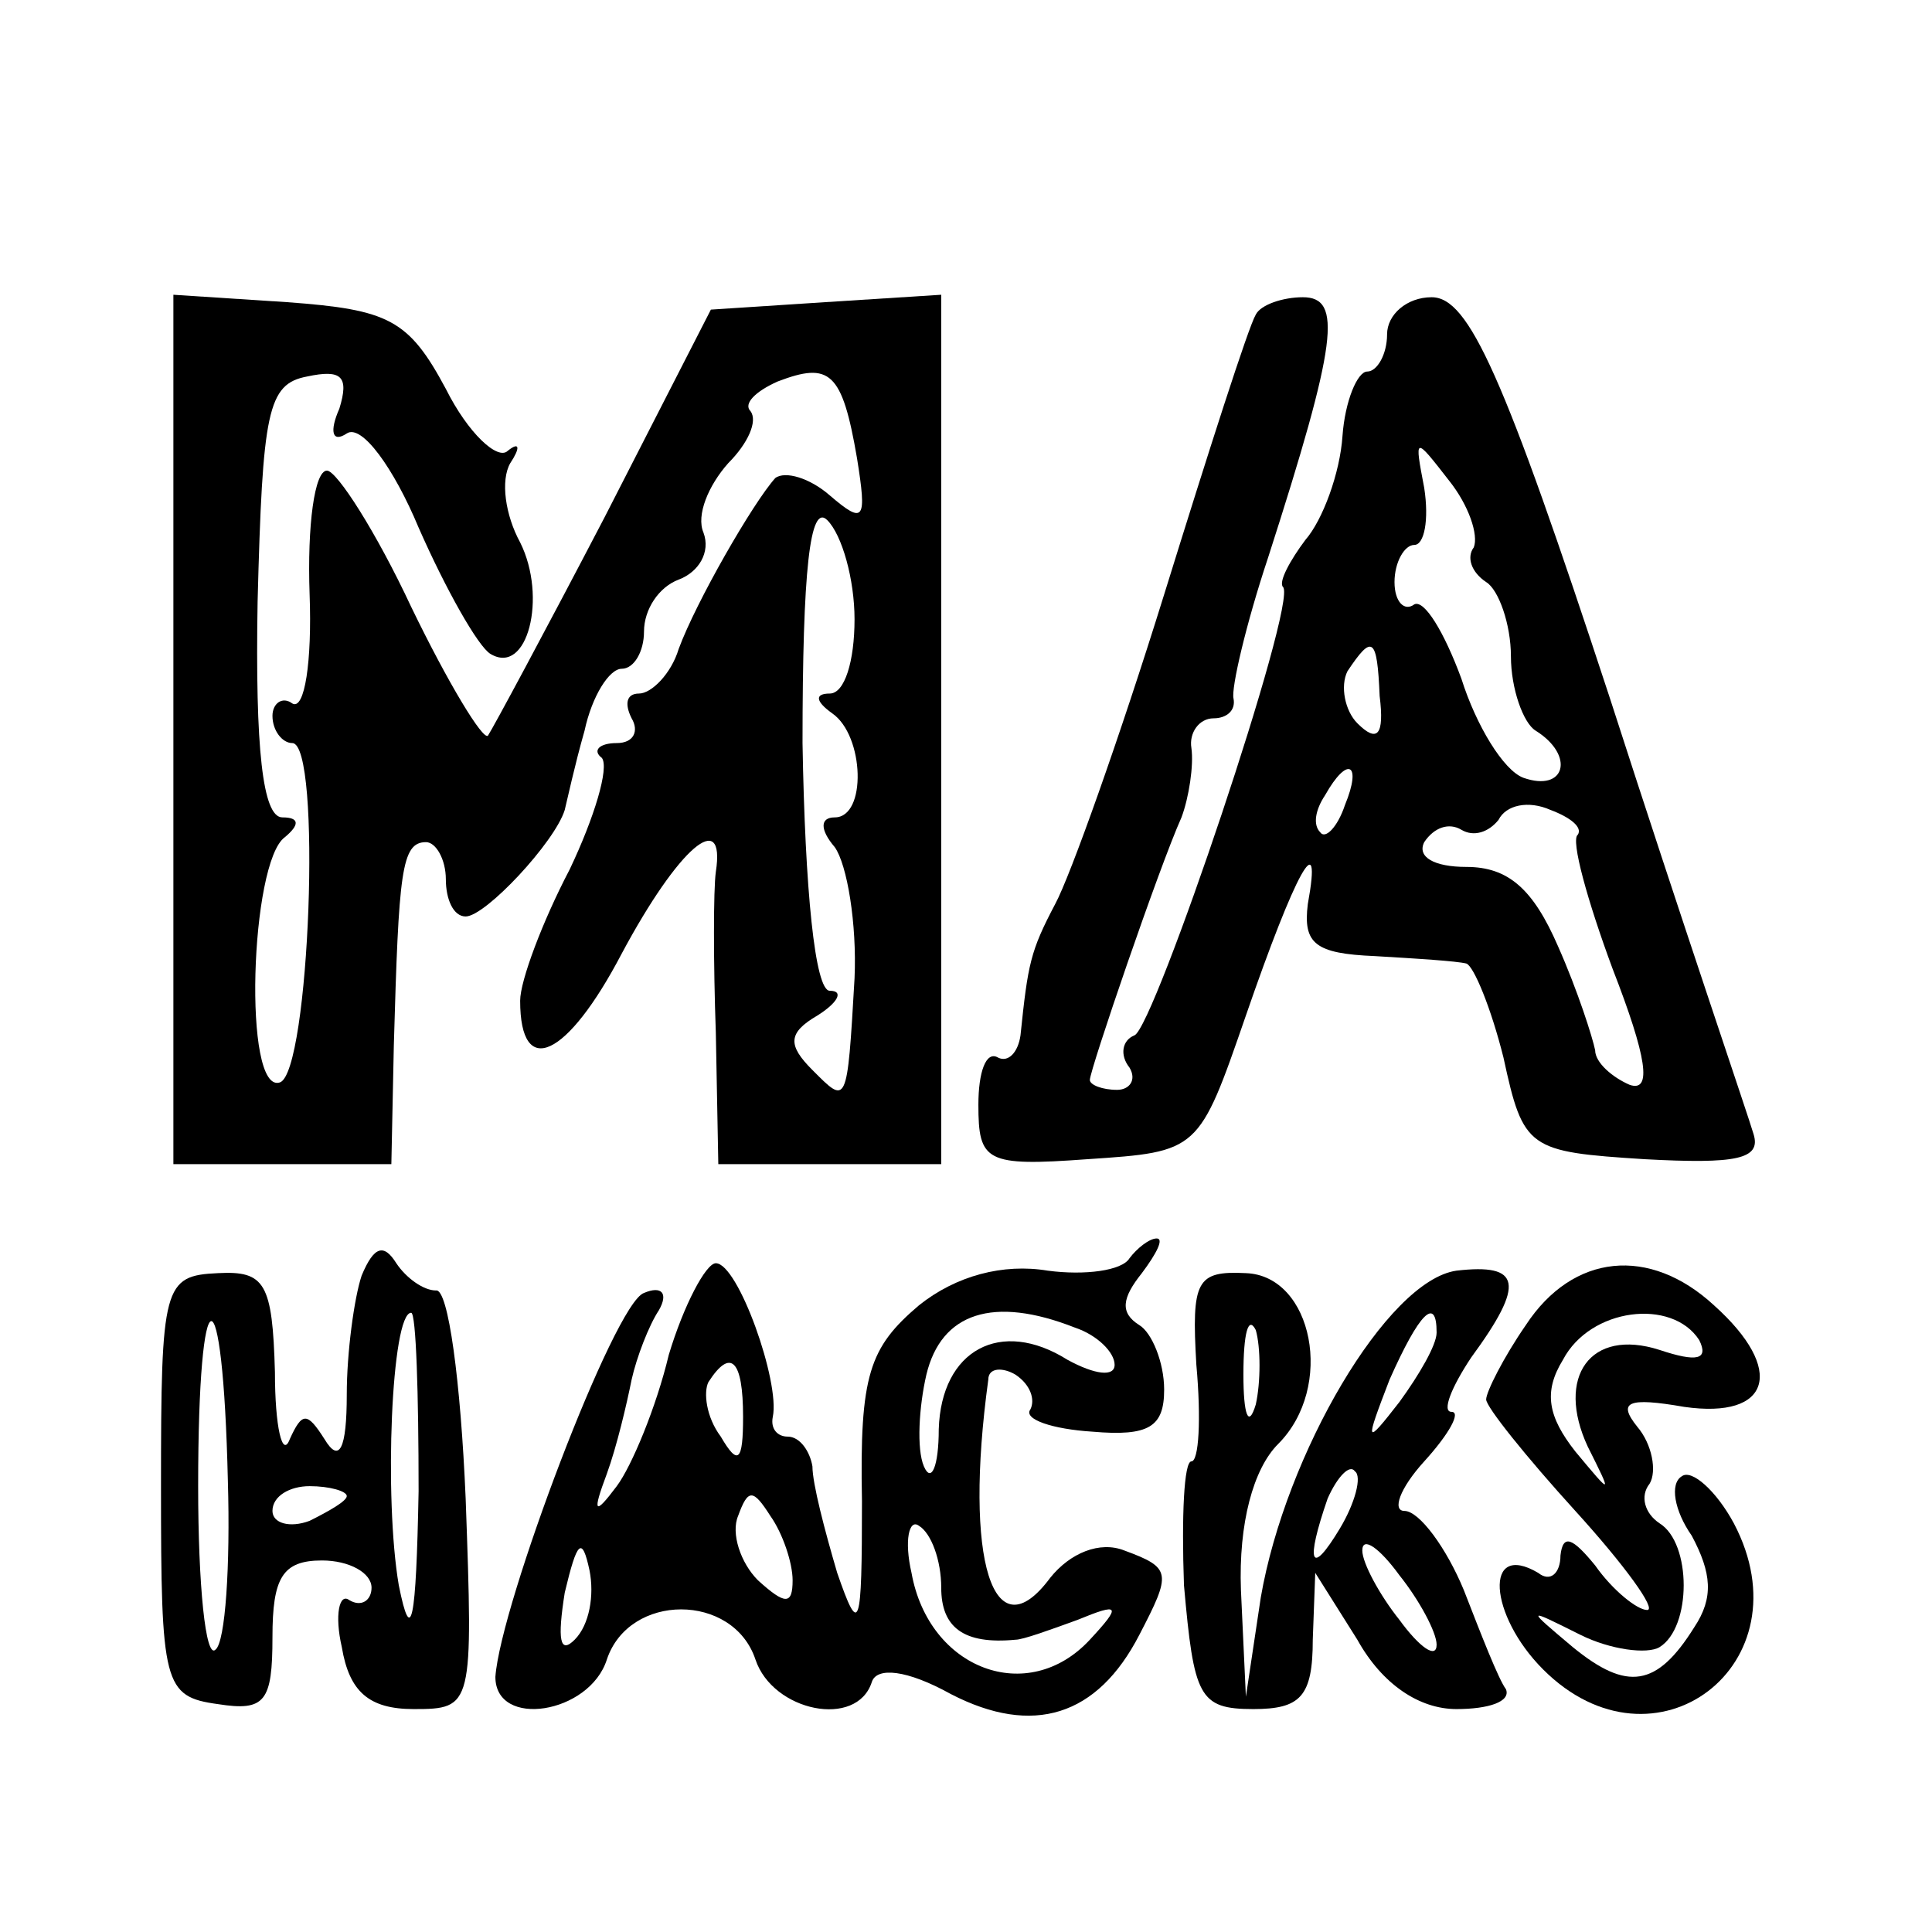
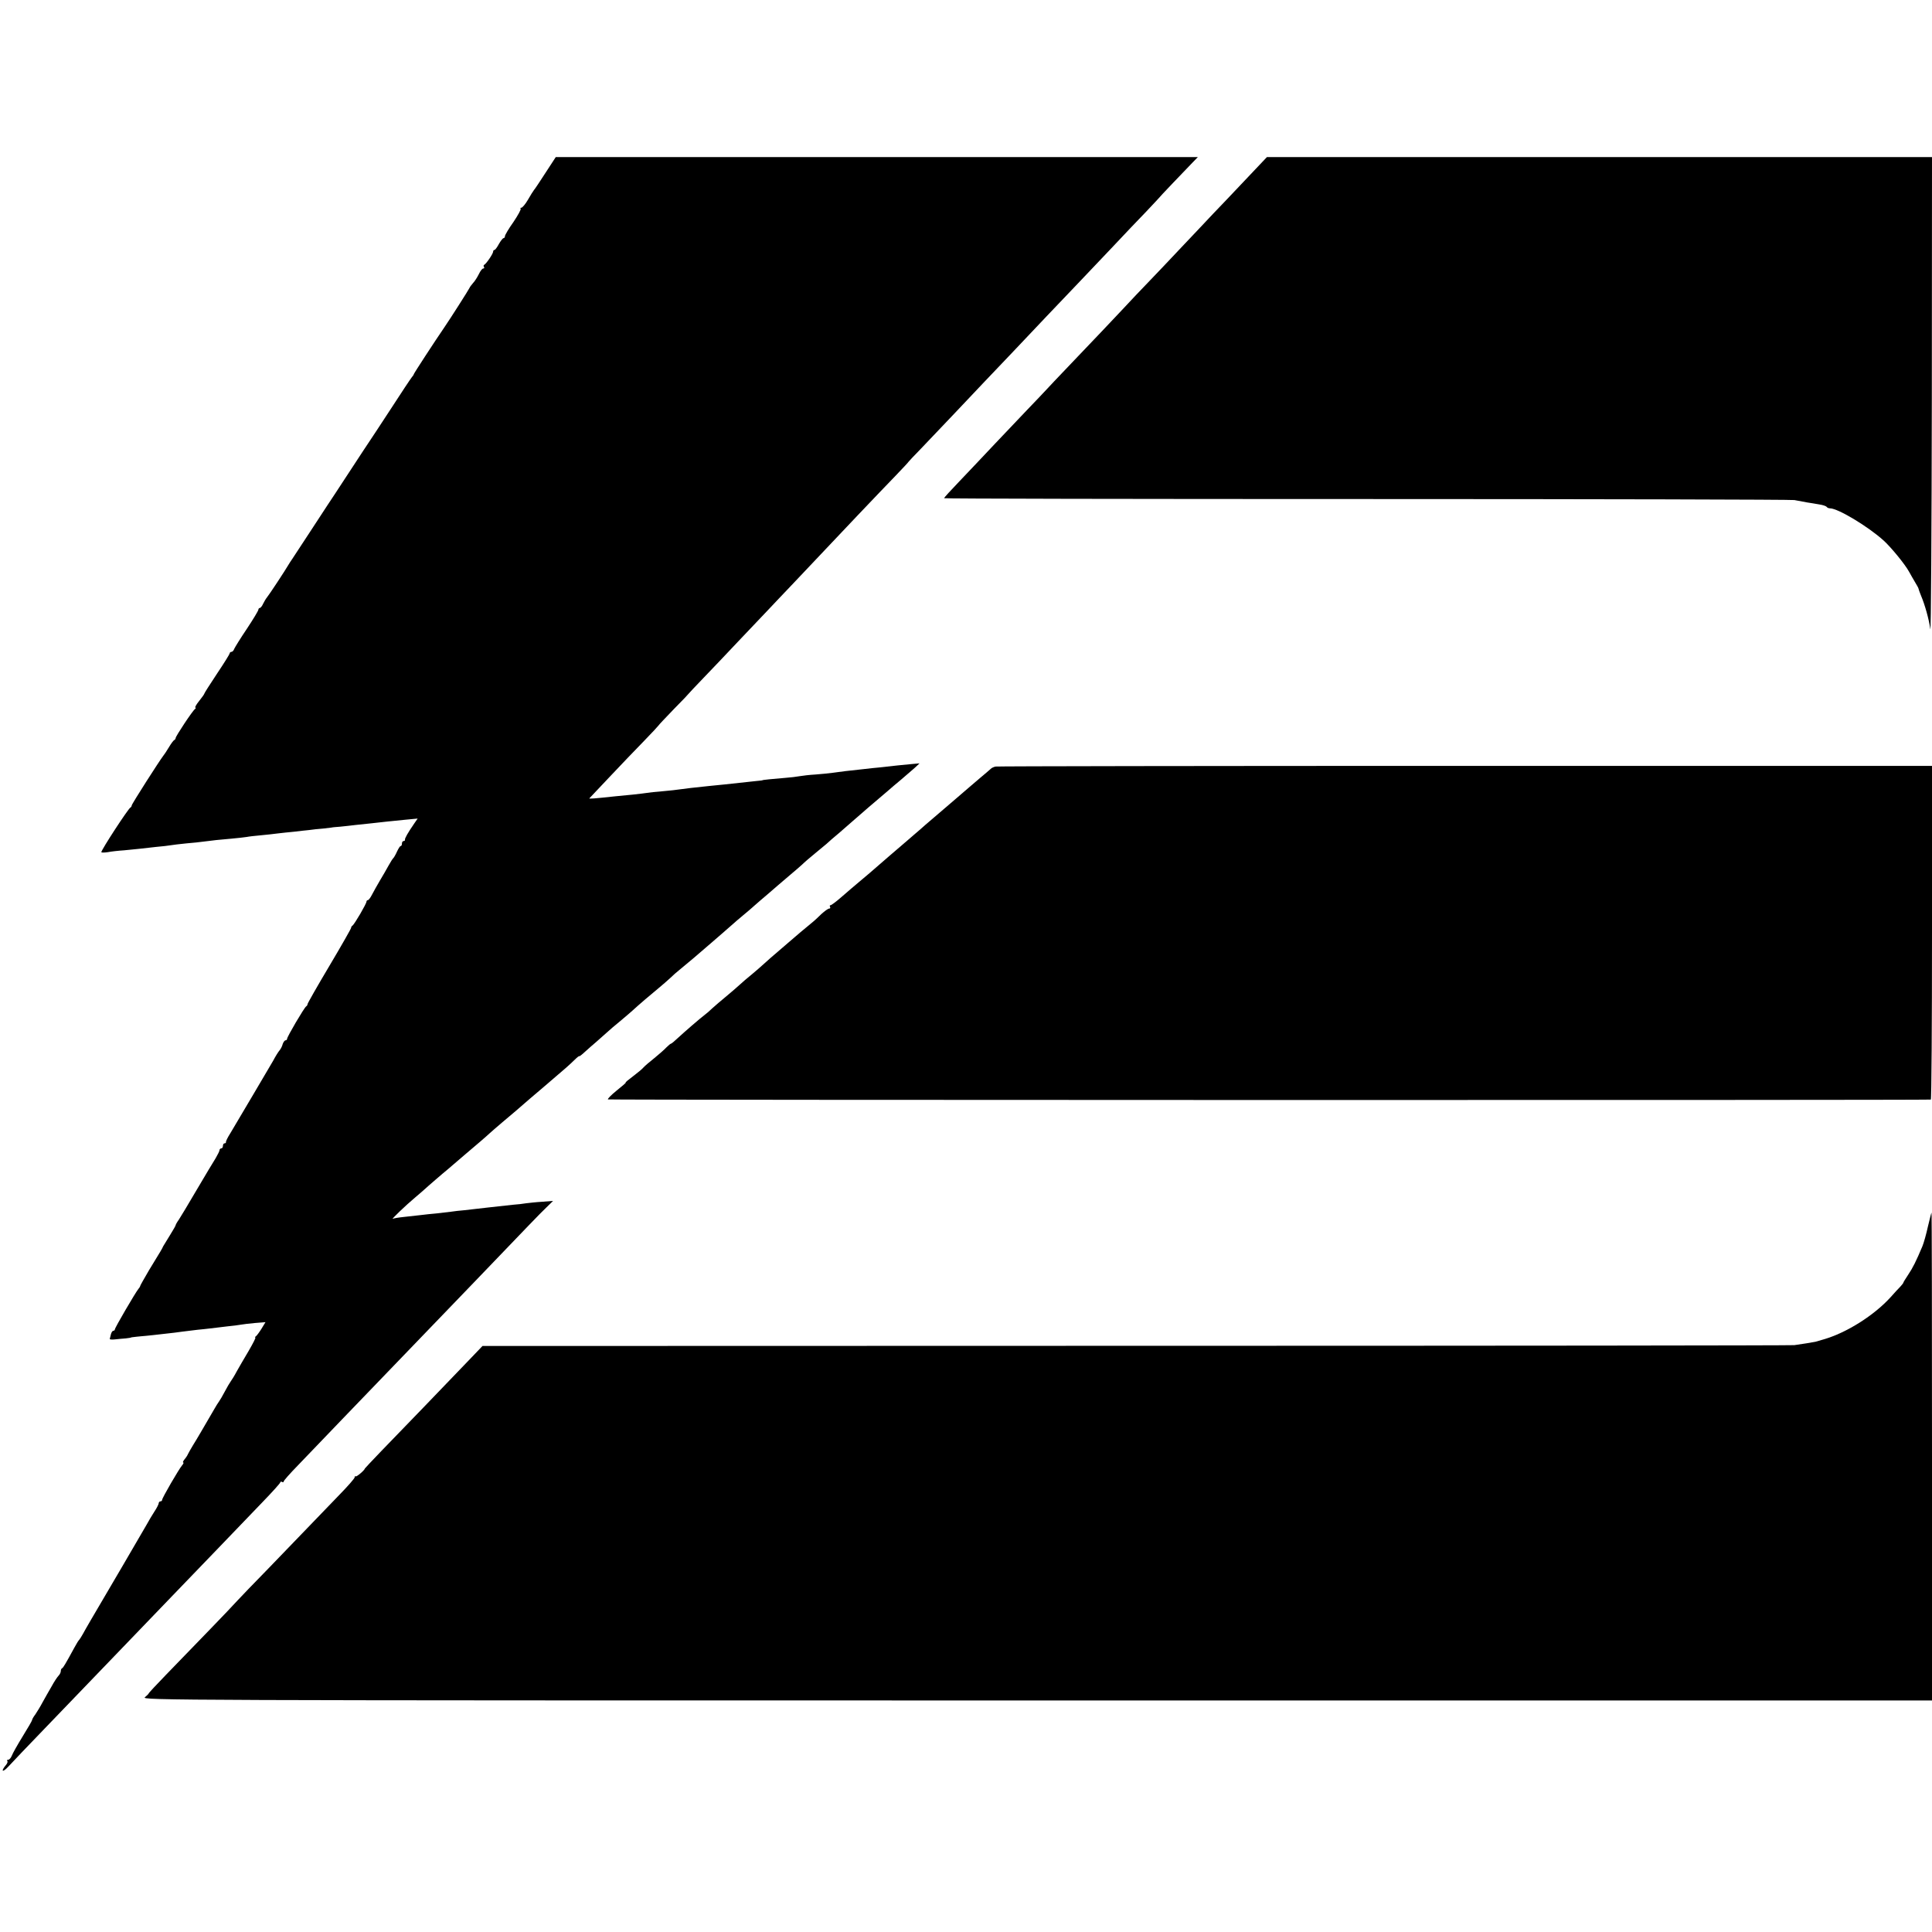
- <svg xmlns="http://www.w3.org/2000/svg" version="1.0" width="78pt" height="78pt" viewBox="0 0 78 78" preserveAspectRatio="xMidYMid meet">
-   <g transform="translate(0,78) scale(0.1,-0.1)" fill="#000000" stroke="none">
-     <path d="M70 486 l0 -176 44 0 44 0 1 48 c2 70 3 82 13 82 4 0 8 -7 8 -15 0 -8 3 -15 8 -15 8 0 36 30 40 43 1 4 4 18 8 32 3 14 10 25 15 25 5 0 9 7 9 15 0 9 6 18 14 21 8 3 13 11 10 19 -3 7 2 19 10 28 8 8 12 17 9 21 -3 3 2 8 11 12 21 8 26 4 32 -31 4 -25 3 -27 -11 -15 -8 7 -18 10 -22 7 -9 -10 -32 -50 -39 -69 -3 -10 -11 -18 -16 -18 -5 0 -6 -4 -3 -10 3 -5 1 -10 -6 -10 -7 0 -10 -3 -6 -6 3 -4 -3 -24 -13 -45 -11 -21 -20 -45 -20 -53 0 -32 19 -23 41 19 23 43 42 59 38 33 -1 -7 -1 -37 0 -65 l1 -53 45 0 45 0 0 176 0 175 -47 -3 -46 -3 -43 -84 c-24 -46 -45 -85 -47 -88 -2 -2 -16 21 -31 52 -14 30 -30 55 -34 55 -5 0 -8 -22 -7 -50 1 -27 -2 -47 -7 -44 -4 3 -8 0 -8 -5 0 -6 4 -11 8 -11 12 0 7 -133 -5 -137 -15 -5 -12 89 2 99 6 5 6 8 -1 8 -8 0 -11 28 -10 87 2 77 4 88 20 91 14 3 17 0 13 -13 -4 -9 -3 -14 3 -10 6 4 19 -14 29 -38 11 -25 24 -48 29 -51 15 -9 23 23 12 45 -6 11 -8 25 -4 32 4 6 4 9 -1 5 -4 -4 -16 7 -25 25 -15 28 -23 32 -64 35 l-46 3 0 -175z m275 44 c0 -17 -4 -30 -10 -30 -6 0 -6 -3 1 -8 13 -9 14 -42 1 -42 -6 0 -6 -5 0 -12 5 -7 9 -31 8 -53 -3 -52 -3 -51 -17 -37 -10 10 -10 15 2 22 8 5 11 10 5 10 -6 0 -10 41 -11 100 0 70 3 97 10 90 6 -6 11 -24 11 -40z" />
-     <path d="M507 653 c-3 -5 -19 -55 -37 -113 -18 -58 -38 -114 -44 -125 -10 -19 -11 -24 -14 -53 -1 -7 -5 -11 -9 -9 -5 3 -8 -6 -8 -19 0 -23 3 -25 44 -22 45 3 45 3 64 58 20 58 31 78 25 45 -2 -16 3 -20 27 -21 17 -1 33 -2 37 -3 3 -1 10 -18 15 -38 8 -37 10 -38 57 -41 37 -2 47 0 44 10 -2 7 -29 86 -58 176 -43 131 -57 162 -72 162 -10 0 -18 -7 -18 -15 0 -8 -4 -15 -8 -15 -4 0 -9 -12 -10 -26 -1 -15 -8 -34 -15 -42 -6 -8 -11 -17 -9 -19 6 -6 -52 -178 -60 -181 -5 -2 -6 -8 -2 -13 3 -5 0 -9 -5 -9 -6 0 -11 2 -11 4 0 4 28 86 37 106 3 8 5 21 4 28 -1 6 3 12 9 12 5 0 9 3 8 8 -1 4 5 30 14 57 28 87 30 105 14 105 -8 0 -17 -3 -19 -7z m88 -94 c-3 -4 -1 -10 5 -14 5 -3 10 -17 10 -30 0 -13 5 -27 10 -30 16 -10 12 -25 -5 -19 -8 3 -19 21 -25 40 -7 19 -15 32 -19 30 -4 -3 -8 1 -8 9 0 8 4 15 8 15 4 0 6 10 4 23 -4 21 -4 21 10 3 8 -10 12 -22 10 -27z m-38 -60 c2 -16 -1 -19 -9 -11 -5 5 -7 15 -4 21 10 15 12 14 13 -10z m-14 -44 c-3 -9 -8 -14 -10 -11 -3 3 -2 9 2 15 9 16 15 13 8 -4z m94 -12 c-3 -2 4 -27 14 -54 14 -36 16 -50 7 -47 -7 3 -14 9 -14 14 -1 5 -7 24 -15 42 -10 23 -20 32 -37 32 -13 0 -20 4 -17 10 4 6 10 8 15 5 5 -3 11 -1 15 4 3 6 12 8 21 4 8 -3 13 -7 11 -10z" />
-     <path d="M146 265 c-3 -9 -6 -31 -6 -48 0 -22 -3 -28 -9 -18 -7 11 -9 11 -14 0 -3 -8 -6 5 -6 27 -1 36 -4 41 -23 40 -22 -1 -23 -5 -23 -86 0 -80 1 -85 23 -88 19 -3 22 1 22 27 0 24 4 31 20 31 11 0 20 -5 20 -11 0 -5 -4 -8 -9 -5 -4 3 -6 -6 -3 -19 3 -18 11 -25 29 -25 24 0 24 1 21 85 -2 47 -7 85 -12 84 -5 0 -12 5 -16 11 -5 8 -9 7 -14 -5z m-54 -83 c1 -34 -1 -65 -5 -68 -4 -4 -7 26 -7 66 0 88 10 89 12 2z m77 -4 c-1 -53 -3 -63 -8 -38 -6 35 -3 110 5 110 2 0 3 -33 3 -72z m-29 -2 c0 -2 -7 -6 -15 -10 -8 -3 -15 -1 -15 4 0 6 7 10 15 10 8 0 15 -2 15 -4z" />
-     <path d="M456 272 c-3 -5 -18 -7 -33 -5 -18 3 -37 -2 -52 -14 -20 -17 -24 -28 -23 -79 0 -52 -1 -55 -10 -29 -5 17 -10 36 -10 43 -1 6 -5 12 -10 12 -4 0 -7 3 -6 8 3 14 -14 62 -23 62 -4 0 -13 -17 -19 -37 -5 -21 -15 -45 -21 -53 -9 -12 -10 -11 -4 5 4 11 8 28 10 38 2 9 7 22 11 28 4 7 1 10 -6 7 -12 -4 -58 -126 -60 -155 0 -21 38 -15 45 7 9 27 51 27 60 0 7 -21 41 -28 47 -9 2 6 14 5 32 -5 33 -17 59 -9 76 24 13 25 13 27 -6 34 -10 4 -22 -1 -30 -11 -23 -31 -35 7 -25 80 0 5 6 5 11 2 6 -4 8 -10 6 -14 -3 -4 9 -8 25 -9 23 -2 29 2 29 17 0 11 -5 23 -10 26 -8 5 -7 11 1 21 6 8 9 14 6 14 -3 0 -8 -4 -11 -8z m-22 -28 c9 -3 16 -10 16 -15 0 -5 -8 -4 -19 2 -27 17 -51 4 -52 -28 0 -15 -3 -22 -6 -15 -3 7 -2 24 1 37 6 25 27 32 60 19z m-134 -36 c0 -18 -2 -20 -9 -8 -6 8 -7 18 -5 22 9 14 14 9 14 -14z m20 -66 c0 -10 -3 -10 -14 0 -7 7 -11 19 -8 26 4 11 6 11 13 0 5 -7 9 -19 9 -26z m60 -3 c0 -16 9 -23 30 -21 3 0 14 4 25 8 17 7 18 6 5 -8 -25 -27 -65 -12 -72 27 -3 13 -1 22 3 19 5 -3 9 -14 9 -25z m-148 -21 c-6 -6 -7 0 -4 19 5 21 7 23 10 9 2 -10 0 -22 -6 -28z" />
-     <path d="M483 229 c2 -22 1 -39 -2 -39 -3 0 -4 -22 -3 -50 4 -45 6 -50 28 -50 19 0 24 5 24 28 l1 27 17 -27 c10 -18 25 -28 40 -28 13 0 22 3 20 8 -3 4 -10 22 -17 40 -7 17 -18 32 -24 32 -5 0 -2 9 8 20 10 11 15 20 11 20 -4 0 0 10 8 22 22 30 20 38 -6 35 -28 -4 -69 -74 -79 -132 l-6 -40 -2 43 c-1 27 5 49 15 59 23 23 14 68 -13 69 -20 1 -22 -3 -20 -37z m24 -16 c-3 -10 -5 -4 -5 12 0 17 2 24 5 18 2 -7 2 -21 0 -30z m73 29 c0 -5 -7 -17 -15 -28 -14 -18 -14 -17 -4 9 12 27 19 34 19 19z m-39 -79 c-12 -20 -14 -14 -5 12 4 9 9 14 11 11 3 -2 0 -13 -6 -23z m39 -47 c0 -6 -7 -1 -15 10 -8 10 -15 23 -15 28 0 6 7 1 15 -10 8 -10 15 -23 15 -28z" />
-     <path d="M616 245 c-9 -13 -16 -27 -16 -30 0 -3 16 -23 36 -45 20 -22 33 -40 29 -40 -4 0 -14 8 -21 18 -9 11 -13 13 -14 4 0 -7 -4 -11 -9 -7 -22 13 -20 -17 2 -39 45 -45 107 2 77 59 -7 13 -17 22 -21 19 -5 -3 -3 -14 4 -24 8 -15 9 -25 1 -37 -15 -24 -27 -26 -49 -8 -19 16 -19 16 3 5 12 -6 27 -8 32 -5 13 8 13 42 0 50 -6 4 -8 11 -4 16 3 5 1 16 -5 23 -8 10 -4 12 19 8 35 -5 41 15 12 41 -26 24 -57 21 -76 -8z m70 -6 c4 -8 -1 -9 -16 -4 -28 9 -42 -11 -29 -39 10 -20 10 -20 -5 -2 -11 14 -13 24 -5 37 11 21 44 25 55 8z" />
+ <svg xmlns="http://www.w3.org/2000/svg" version="1.0" width="1144pt" height="1144pt" viewBox="0 0 1144 1144" preserveAspectRatio="xMidYMid meet">
+   <g transform="translate(0,1144) scale(0.1,-0.1)" fill="#000000" stroke="none">
+     <path d="M3231 10418 c-33 -51 -64 -98 -69 -103 -5 -6 -21 -32 -36 -58 -15 -26 -33 -47 -39 -47 -6 0 -7 -3 -4 -6 3 -4 -16 -39 -43 -79 -28 -39 -50 -77 -50 -83 0 -7 -4 -12 -8 -12 -5 0 -17 -16 -28 -35 -10 -19 -22 -35 -26 -35 -5 0 -8 -5 -8 -10 0 -12 -41 -73 -53 -78 -4 -2 -5 -8 -1 -13 3 -5 1 -9 -5 -9 -6 0 -17 -15 -26 -34 -9 -18 -24 -42 -34 -52 -9 -11 -19 -23 -21 -29 -3 -8 -113 -181 -150 -235 -55 -80 -180 -272 -180 -276 0 -3 -5 -10 -11 -17 -6 -7 -62 -91 -124 -187 -63 -96 -119 -182 -125 -190 -6 -8 -62 -94 -125 -190 -63 -96 -119 -182 -125 -190 -5 -8 -52 -80 -104 -159 -52 -79 -99 -151 -105 -160 -7 -9 -17 -26 -24 -37 -19 -33 -114 -177 -126 -191 -6 -7 -16 -24 -23 -38 -6 -14 -15 -25 -20 -25 -4 0 -8 -5 -8 -10 0 -6 -31 -57 -68 -113 -38 -56 -71 -110 -75 -119 -3 -10 -11 -18 -17 -18 -5 0 -10 -4 -10 -9 0 -4 -34 -59 -75 -120 -41 -62 -75 -115 -75 -118 0 -3 -14 -23 -31 -44 -17 -21 -27 -39 -22 -39 4 0 3 -4 -2 -8 -14 -9 -115 -162 -115 -172 0 -5 -4 -10 -8 -12 -4 -1 -19 -21 -32 -43 -13 -22 -28 -44 -33 -50 -22 -28 -187 -286 -187 -294 0 -5 -4 -11 -8 -13 -12 -5 -172 -250 -172 -264 0 -3 17 -3 38 0 20 4 64 9 97 11 33 3 74 7 90 9 17 2 61 7 98 11 37 3 77 8 88 10 11 2 52 7 92 11 39 3 83 8 97 10 52 7 107 13 170 18 36 3 76 8 90 10 14 3 52 7 85 10 33 3 78 8 100 11 22 3 65 7 95 10 30 4 71 8 90 10 19 3 58 7 85 9 28 3 50 6 50 6 0 1 23 3 50 5 28 3 68 7 90 10 22 2 65 7 95 10 30 3 71 8 90 10 19 2 68 7 109 11 l74 7 -20 -29 c-38 -55 -57 -89 -55 -96 1 -5 -3 -8 -8 -8 -6 0 -10 -7 -10 -15 0 -8 -3 -15 -8 -15 -4 0 -13 -15 -21 -32 -8 -18 -18 -35 -21 -38 -4 -3 -17 -23 -29 -45 -12 -22 -35 -62 -52 -90 -16 -27 -37 -65 -46 -82 -9 -18 -20 -33 -25 -33 -4 0 -8 -4 -8 -9 0 -12 -71 -134 -83 -142 -5 -3 -8 -9 -8 -13 1 -3 -57 -105 -129 -226 -72 -121 -130 -223 -129 -226 0 -4 -3 -10 -8 -13 -12 -8 -113 -180 -113 -192 0 -5 -4 -9 -9 -9 -5 0 -13 -10 -17 -22 -3 -13 -12 -30 -19 -38 -7 -8 -24 -35 -37 -60 -26 -45 -204 -346 -254 -430 -16 -25 -27 -48 -26 -52 1 -5 -3 -8 -8 -8 -6 0 -10 -7 -10 -15 0 -8 -4 -15 -10 -15 -5 0 -10 -5 -10 -10 0 -6 -11 -27 -23 -48 -13 -20 -63 -104 -112 -187 -48 -82 -96 -162 -106 -177 -11 -15 -19 -30 -19 -33 0 -3 -15 -29 -33 -58 -18 -29 -36 -59 -41 -67 -7 -16 -7 -16 -84 -142 -28 -48 -52 -90 -52 -93 0 -3 -5 -11 -11 -18 -16 -19 -139 -229 -139 -239 0 -4 -4 -8 -9 -8 -5 0 -11 -9 -14 -20 -3 -11 -6 -24 -7 -28 -1 -4 13 -5 31 -3 19 2 48 5 64 6 17 2 30 4 30 5 0 1 16 3 35 5 39 3 151 15 190 20 14 1 50 6 80 10 30 4 71 9 90 11 19 2 53 5 75 8 22 3 67 8 100 12 33 3 69 8 80 10 11 2 49 7 84 10 l63 5 -23 -38 c-13 -21 -28 -41 -33 -45 -6 -4 -8 -8 -4 -8 4 0 -14 -35 -39 -78 -25 -42 -57 -97 -71 -122 -13 -25 -30 -52 -36 -60 -6 -8 -22 -35 -35 -60 -13 -25 -29 -52 -35 -60 -6 -8 -17 -26 -25 -40 -53 -91 -109 -188 -129 -219 -12 -20 -25 -43 -29 -51 -3 -8 -13 -23 -21 -32 -8 -10 -11 -18 -7 -18 4 0 1 -8 -7 -17 -20 -24 -118 -193 -118 -204 0 -5 -4 -9 -10 -9 -5 0 -10 -5 -10 -10 0 -6 -11 -29 -26 -51 -14 -22 -34 -55 -44 -74 -10 -18 -74 -127 -141 -242 -206 -350 -221 -377 -238 -408 -9 -16 -19 -32 -22 -35 -4 -3 -16 -23 -28 -45 -56 -103 -67 -120 -73 -123 -5 -2 -8 -10 -8 -17 0 -8 -6 -20 -13 -27 -7 -7 -26 -35 -41 -63 -16 -27 -40 -70 -54 -95 -13 -25 -33 -57 -43 -72 -11 -14 -19 -29 -19 -33 0 -4 -25 -47 -56 -97 -30 -49 -59 -100 -64 -114 -5 -13 -15 -24 -21 -24 -7 0 -9 -3 -6 -7 4 -3 1 -13 -6 -22 -35 -41 -23 -50 13 -11 23 25 117 124 210 220 184 191 271 282 508 528 86 90 200 208 252 262 52 54 170 176 262 272 91 95 214 222 272 283 58 60 106 113 106 118 0 4 5 5 10 2 6 -3 10 -2 10 3 0 5 37 47 83 94 45 47 163 170 262 273 99 103 216 224 260 270 137 142 457 474 520 540 315 328 395 412 430 445 l40 39 -65 -5 c-36 -2 -78 -7 -95 -9 -16 -3 -52 -7 -80 -9 -27 -3 -93 -10 -145 -16 -52 -6 -115 -13 -140 -16 -25 -2 -61 -6 -80 -9 -19 -2 -57 -7 -85 -10 -27 -2 -70 -7 -95 -10 -25 -3 -69 -8 -99 -11 -30 -3 -60 -8 -65 -11 -14 -7 80 83 133 127 23 19 58 50 79 69 20 18 57 49 81 70 24 20 53 44 65 55 11 10 43 37 70 60 64 54 126 107 146 126 9 8 43 38 75 65 61 51 109 92 129 110 6 6 56 48 111 95 142 121 154 132 186 163 16 16 29 26 29 23 0 -3 16 9 35 27 19 17 48 43 65 57 16 14 44 39 62 55 18 17 55 48 82 70 26 22 58 49 70 60 38 35 113 99 157 135 23 19 54 46 69 60 14 14 38 35 52 46 15 12 52 43 84 70 31 27 66 57 78 67 59 51 132 114 152 132 12 11 41 36 64 55 23 19 55 46 70 60 16 14 48 42 72 62 23 20 57 49 73 63 17 14 47 40 68 58 21 18 51 43 66 57 14 14 48 43 75 65 27 22 58 48 70 58 11 11 45 40 75 65 30 26 62 54 71 62 9 8 54 47 100 87 47 40 99 84 115 98 17 15 52 45 80 68 27 23 63 54 80 69 l30 28 -55 -5 c-48 -4 -89 -9 -190 -20 -14 -1 -52 -5 -85 -9 -86 -9 -145 -16 -185 -22 -19 -3 -64 -7 -100 -10 -36 -2 -78 -7 -95 -10 -16 -3 -55 -8 -85 -10 -74 -6 -135 -12 -135 -14 0 -1 -18 -3 -40 -5 -40 -4 -99 -11 -185 -20 -25 -2 -65 -7 -90 -9 -72 -7 -164 -18 -182 -21 -9 -2 -50 -6 -92 -10 -41 -3 -84 -8 -95 -10 -11 -2 -48 -6 -83 -10 -35 -3 -81 -8 -103 -10 -130 -14 -159 -16 -155 -12 3 3 57 60 120 127 63 67 154 162 203 212 48 49 87 92 87 93 0 2 41 45 90 96 50 50 90 93 90 94 0 1 37 40 83 88 45 47 141 147 212 223 72 76 148 156 170 179 22 23 96 102 165 174 69 73 148 156 175 185 28 29 115 121 195 206 80 84 180 189 223 233 42 44 77 81 77 83 0 1 33 36 73 77 39 41 128 134 197 207 69 73 148 156 175 185 82 85 231 243 375 395 74 78 158 166 185 194 28 29 113 119 190 200 77 82 173 183 213 224 39 42 72 76 72 77 0 1 38 42 85 91 47 49 100 104 117 122 l31 32 -1901 0 -1901 0 -60 -92z" />
+     <path d="M7377 10378 c-69 -73 -156 -165 -194 -204 -37 -40 -122 -129 -188 -199 -66 -70 -149 -158 -185 -195 -36 -37 -117 -122 -180 -190 -63 -67 -155 -164 -205 -216 -49 -51 -131 -138 -182 -191 -50 -54 -122 -130 -160 -169 -37 -39 -123 -129 -190 -200 -67 -71 -162 -172 -212 -224 -50 -52 -91 -97 -91 -100 0 -3 1124 -5 2498 -5 1373 0 2515 -3 2537 -6 22 -4 56 -10 75 -14 19 -3 52 -8 73 -12 21 -3 40 -10 43 -14 3 -5 12 -9 20 -9 47 0 225 -107 318 -191 43 -39 126 -140 150 -184 9 -16 25 -45 36 -63 11 -18 20 -34 20 -37 0 -3 7 -22 15 -42 23 -54 47 -140 55 -198 4 -27 8 590 9 1373 l1 1422 -1969 0 -1969 0 -125 -132z" />
+     <path d="M5895 6901 c-10 -2 -24 -8 -30 -15 -7 -6 -34 -30 -61 -52 -51 -43 -65 -56 -148 -127 -52 -45 -63 -54 -140 -120 -27 -23 -54 -46 -60 -52 -6 -5 -58 -50 -116 -100 -58 -49 -116 -100 -130 -112 -43 -38 -74 -64 -124 -106 -28 -23 -74 -63 -104 -89 -31 -27 -59 -48 -64 -48 -5 0 -6 -4 -3 -10 3 -5 1 -10 -5 -10 -7 0 -27 -15 -46 -32 -18 -18 -39 -37 -46 -43 -17 -13 -140 -117 -154 -130 -6 -5 -32 -28 -58 -50 -26 -22 -62 -53 -80 -70 -17 -16 -52 -46 -76 -66 -25 -20 -56 -47 -70 -60 -14 -13 -50 -44 -80 -69 -30 -25 -67 -56 -82 -70 -14 -14 -35 -32 -46 -40 -29 -22 -119 -100 -159 -137 -19 -18 -37 -33 -40 -33 -3 0 -15 -10 -27 -22 -12 -13 -44 -41 -71 -63 -28 -22 -57 -47 -65 -56 -8 -10 -37 -33 -63 -53 -27 -20 -46 -36 -42 -36 4 0 -20 -21 -53 -47 -33 -27 -56 -50 -52 -53 6 -4 7798 -5 7833 -1 4 1 7 445 7 989 l0 987 -2763 0 c-1520 0 -2772 -2 -2782 -4z" />
+     <path d="M11416 4178 c-10 -46 -25 -99 -33 -118 -37 -88 -57 -128 -84 -168 -16 -24 -29 -45 -29 -48 0 -2 -8 -12 -17 -22 -10 -10 -36 -38 -58 -63 -98 -108 -261 -211 -397 -250 -24 -7 -45 -13 -48 -14 -8 -2 -93 -16 -125 -20 -16 -2 -1771 -4 -3899 -4 l-3869 -1 -66 -69 c-144 -150 -441 -459 -534 -554 -53 -55 -97 -102 -97 -103 0 -9 -50 -51 -54 -46 -3 3 -6 0 -6 -6 0 -6 -42 -54 -93 -106 -50 -52 -171 -177 -267 -277 -96 -100 -217 -225 -268 -277 -50 -53 -92 -96 -92 -97 0 -2 -220 -230 -398 -413 -56 -58 -102 -107 -102 -110 0 -2 -10 -12 -22 -22 -22 -18 118 -19 5280 -19 l5302 0 0 1444 c0 795 -1 1445 -3 1445 -1 0 -10 -37 -21 -82z" />
  </g>
</svg>
